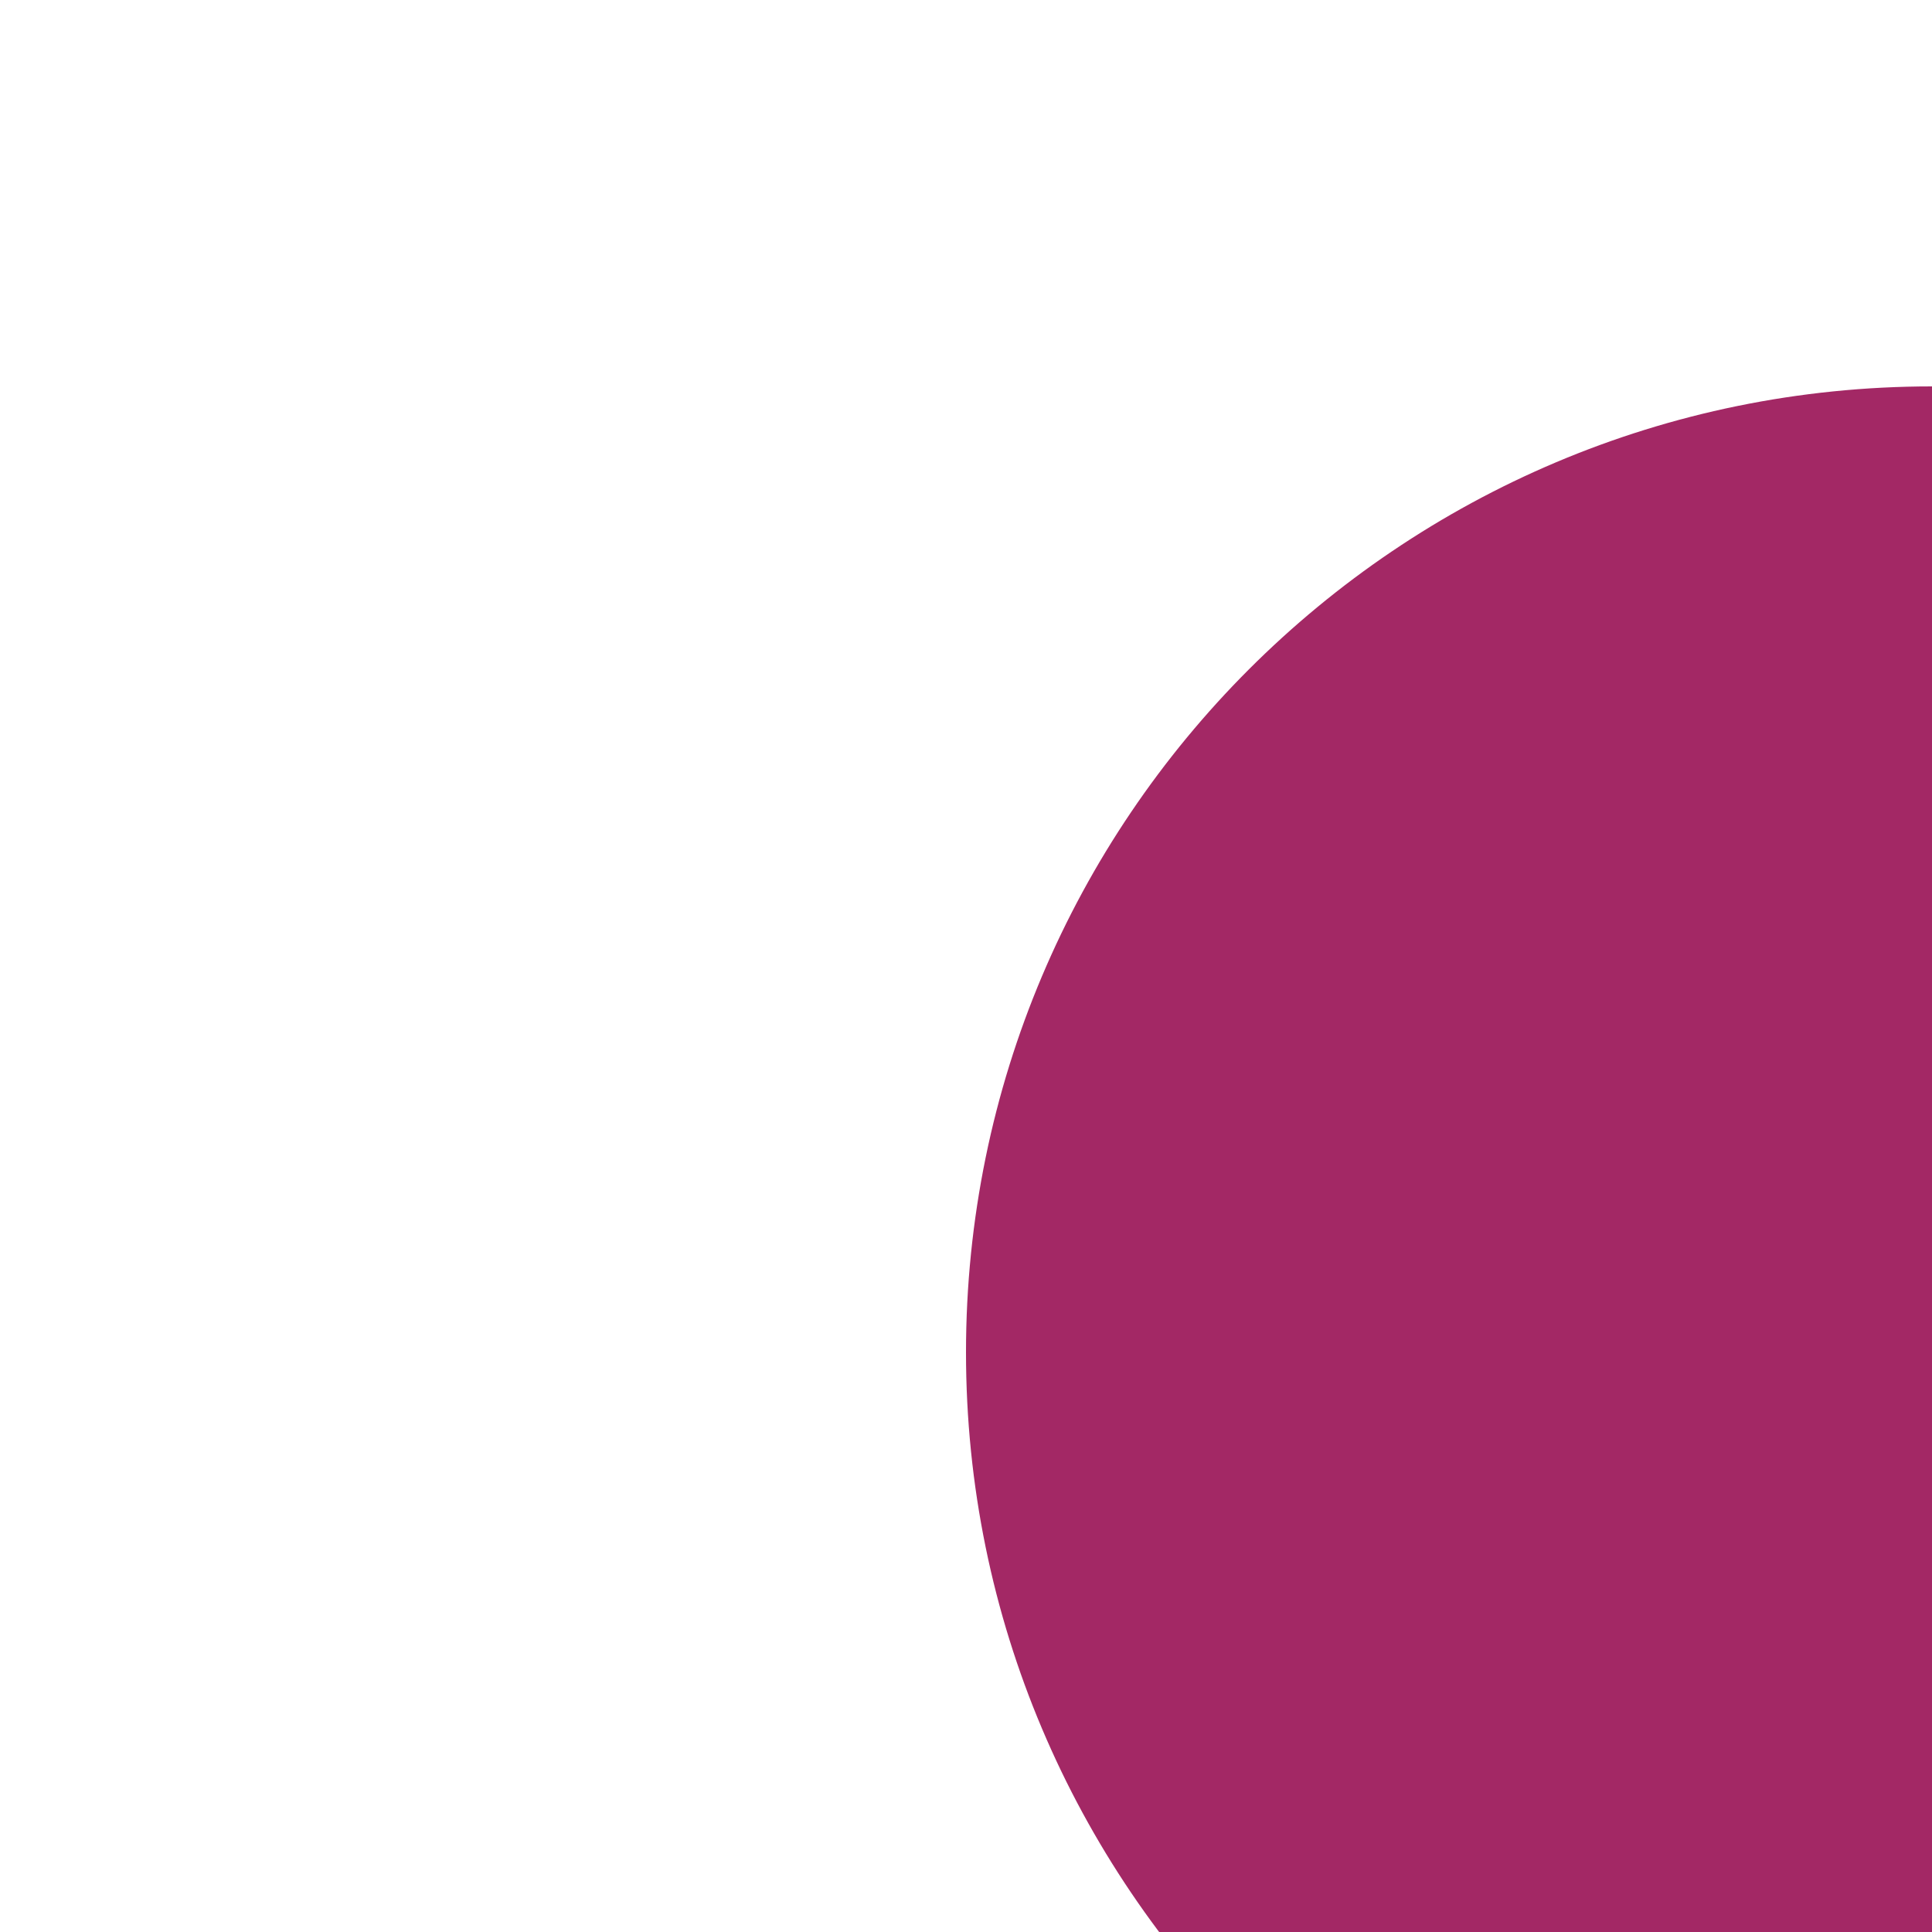
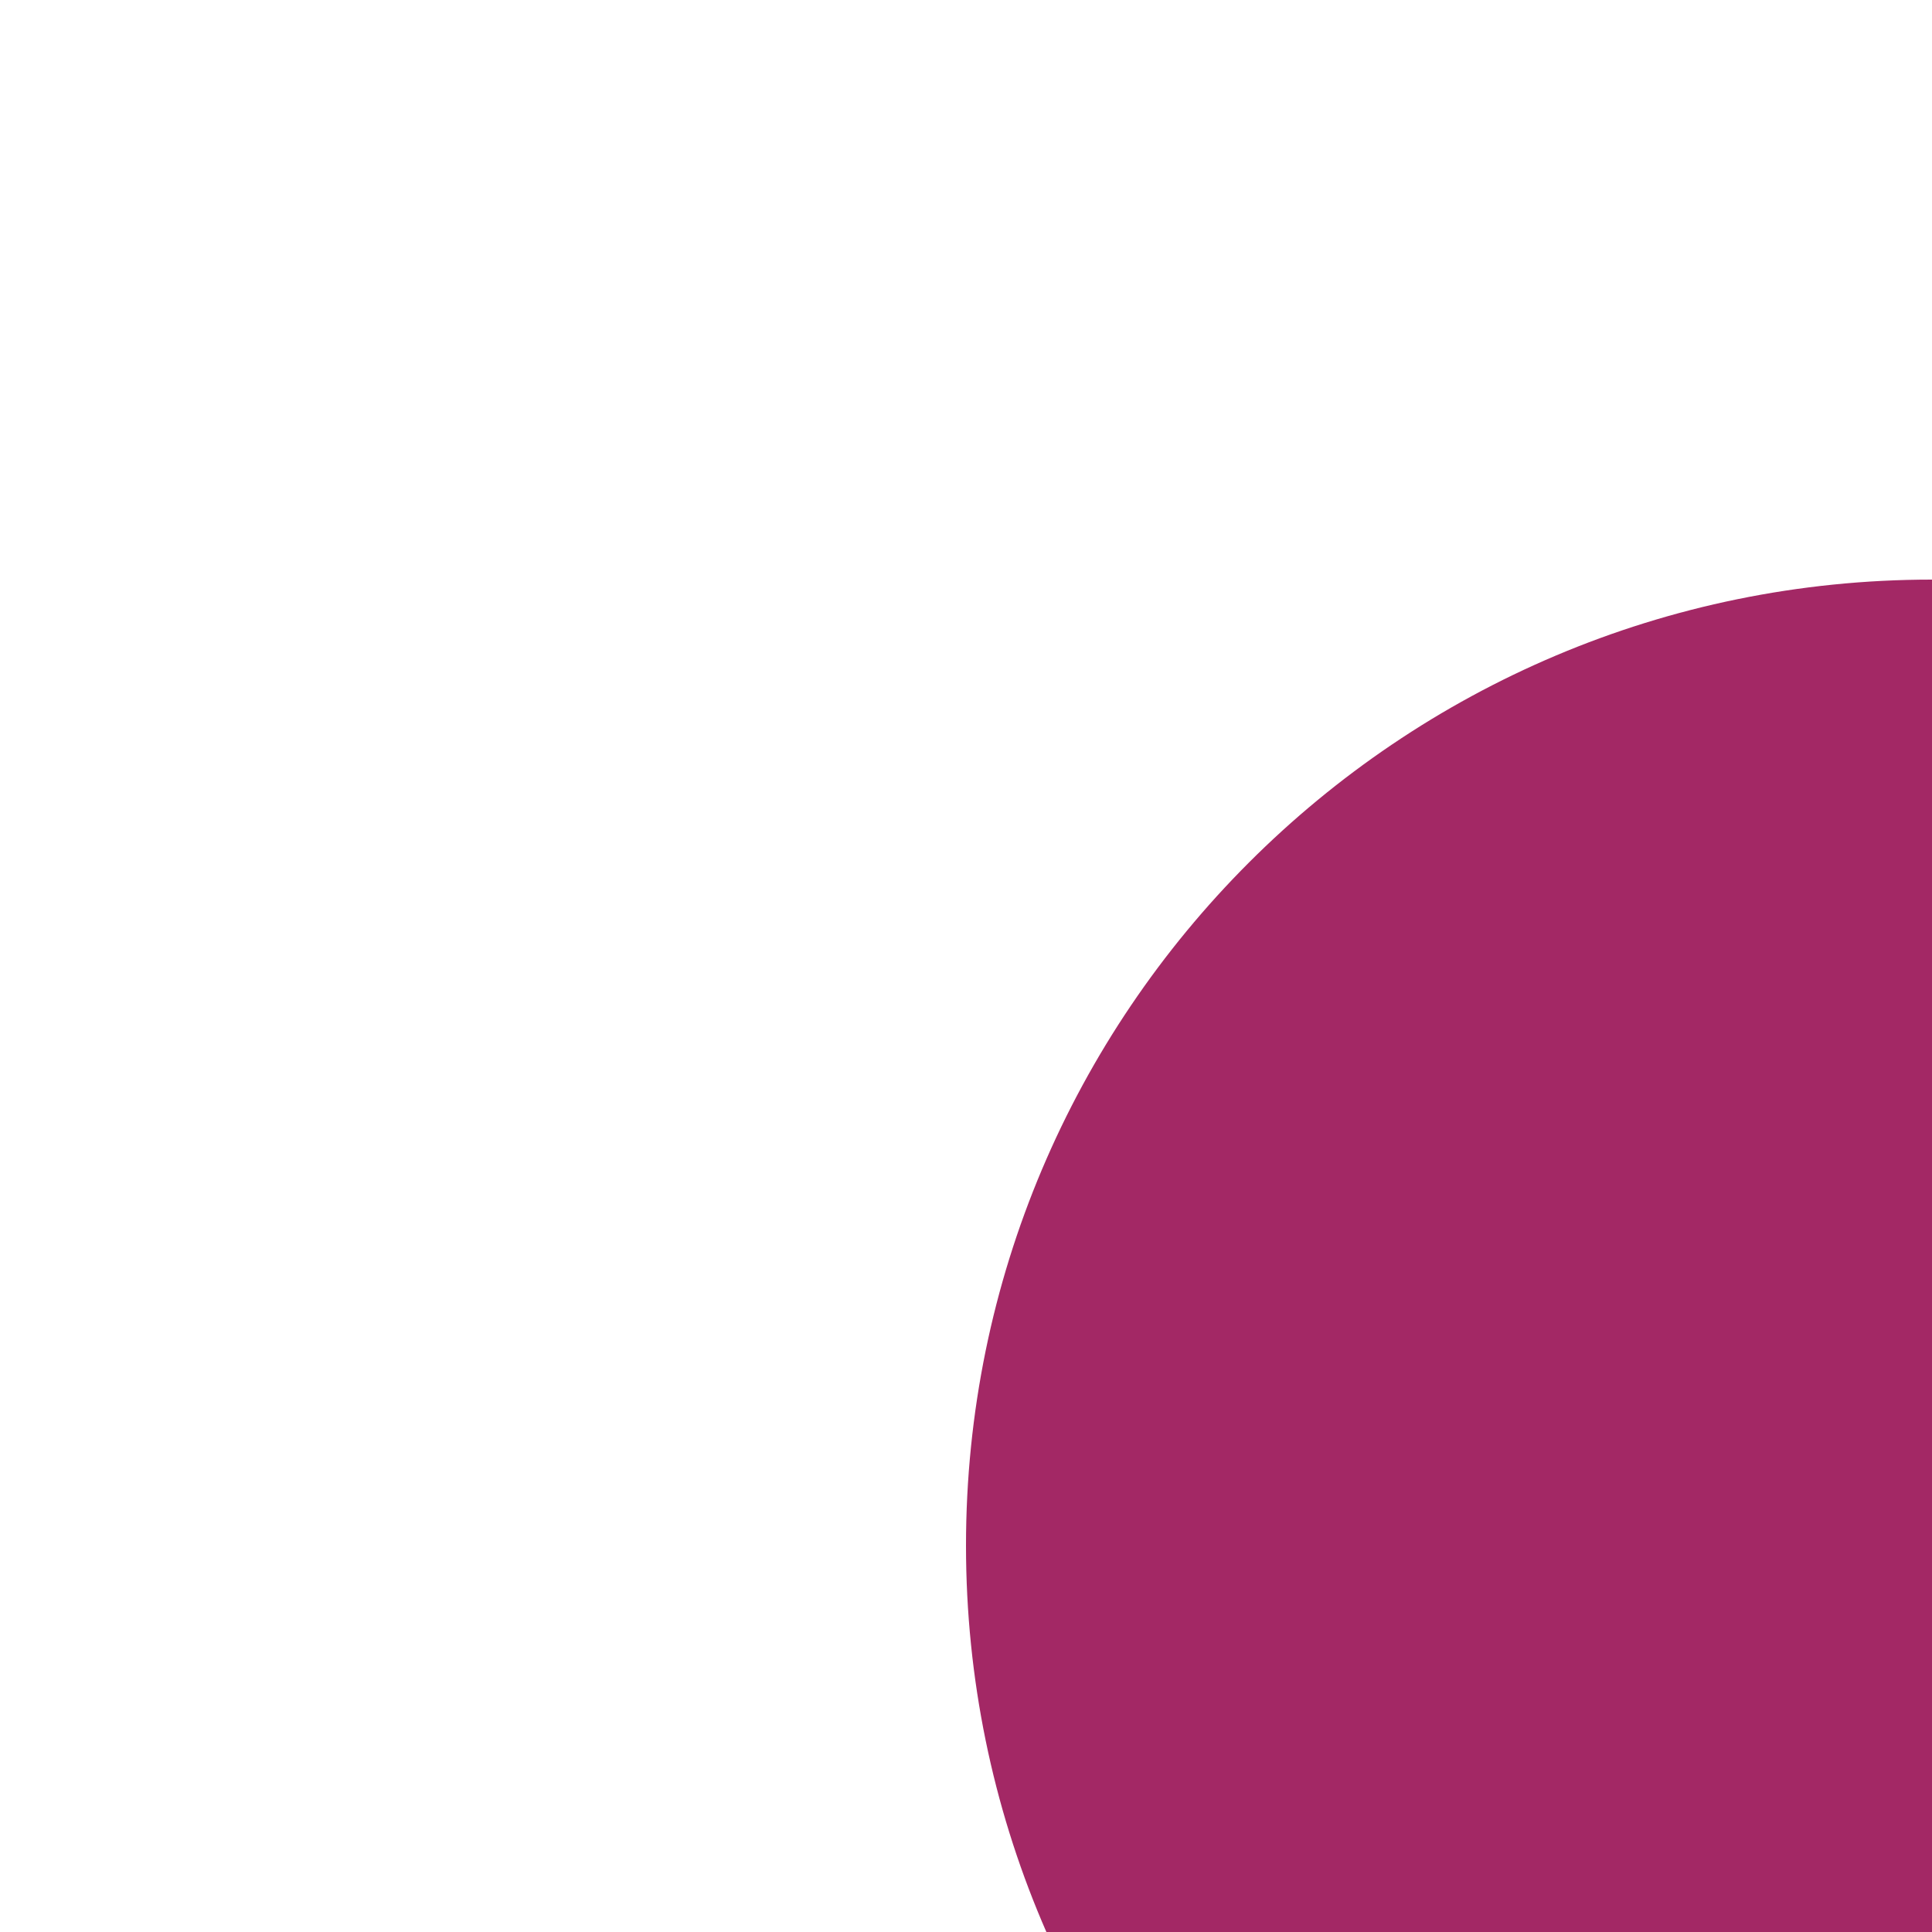
<svg xmlns="http://www.w3.org/2000/svg" id="main_svg" width="100%" height="60%">
-   <path d="M 500, 250         m -250, 0         a 250,250 0 1,0 500,0         a 250,250 0 1,0 -500,0     " stroke="red" stroke-width="0" fill="#991155" fill-opacity="0.9" />
+   <path d="M 500, 300         m -250, 0         a 250,250 0 1,0 500,0         a 250,250 0 1,0 -500,0     " stroke="red" stroke-width="0" fill="#991155" fill-opacity="0.9" />
</svg>
